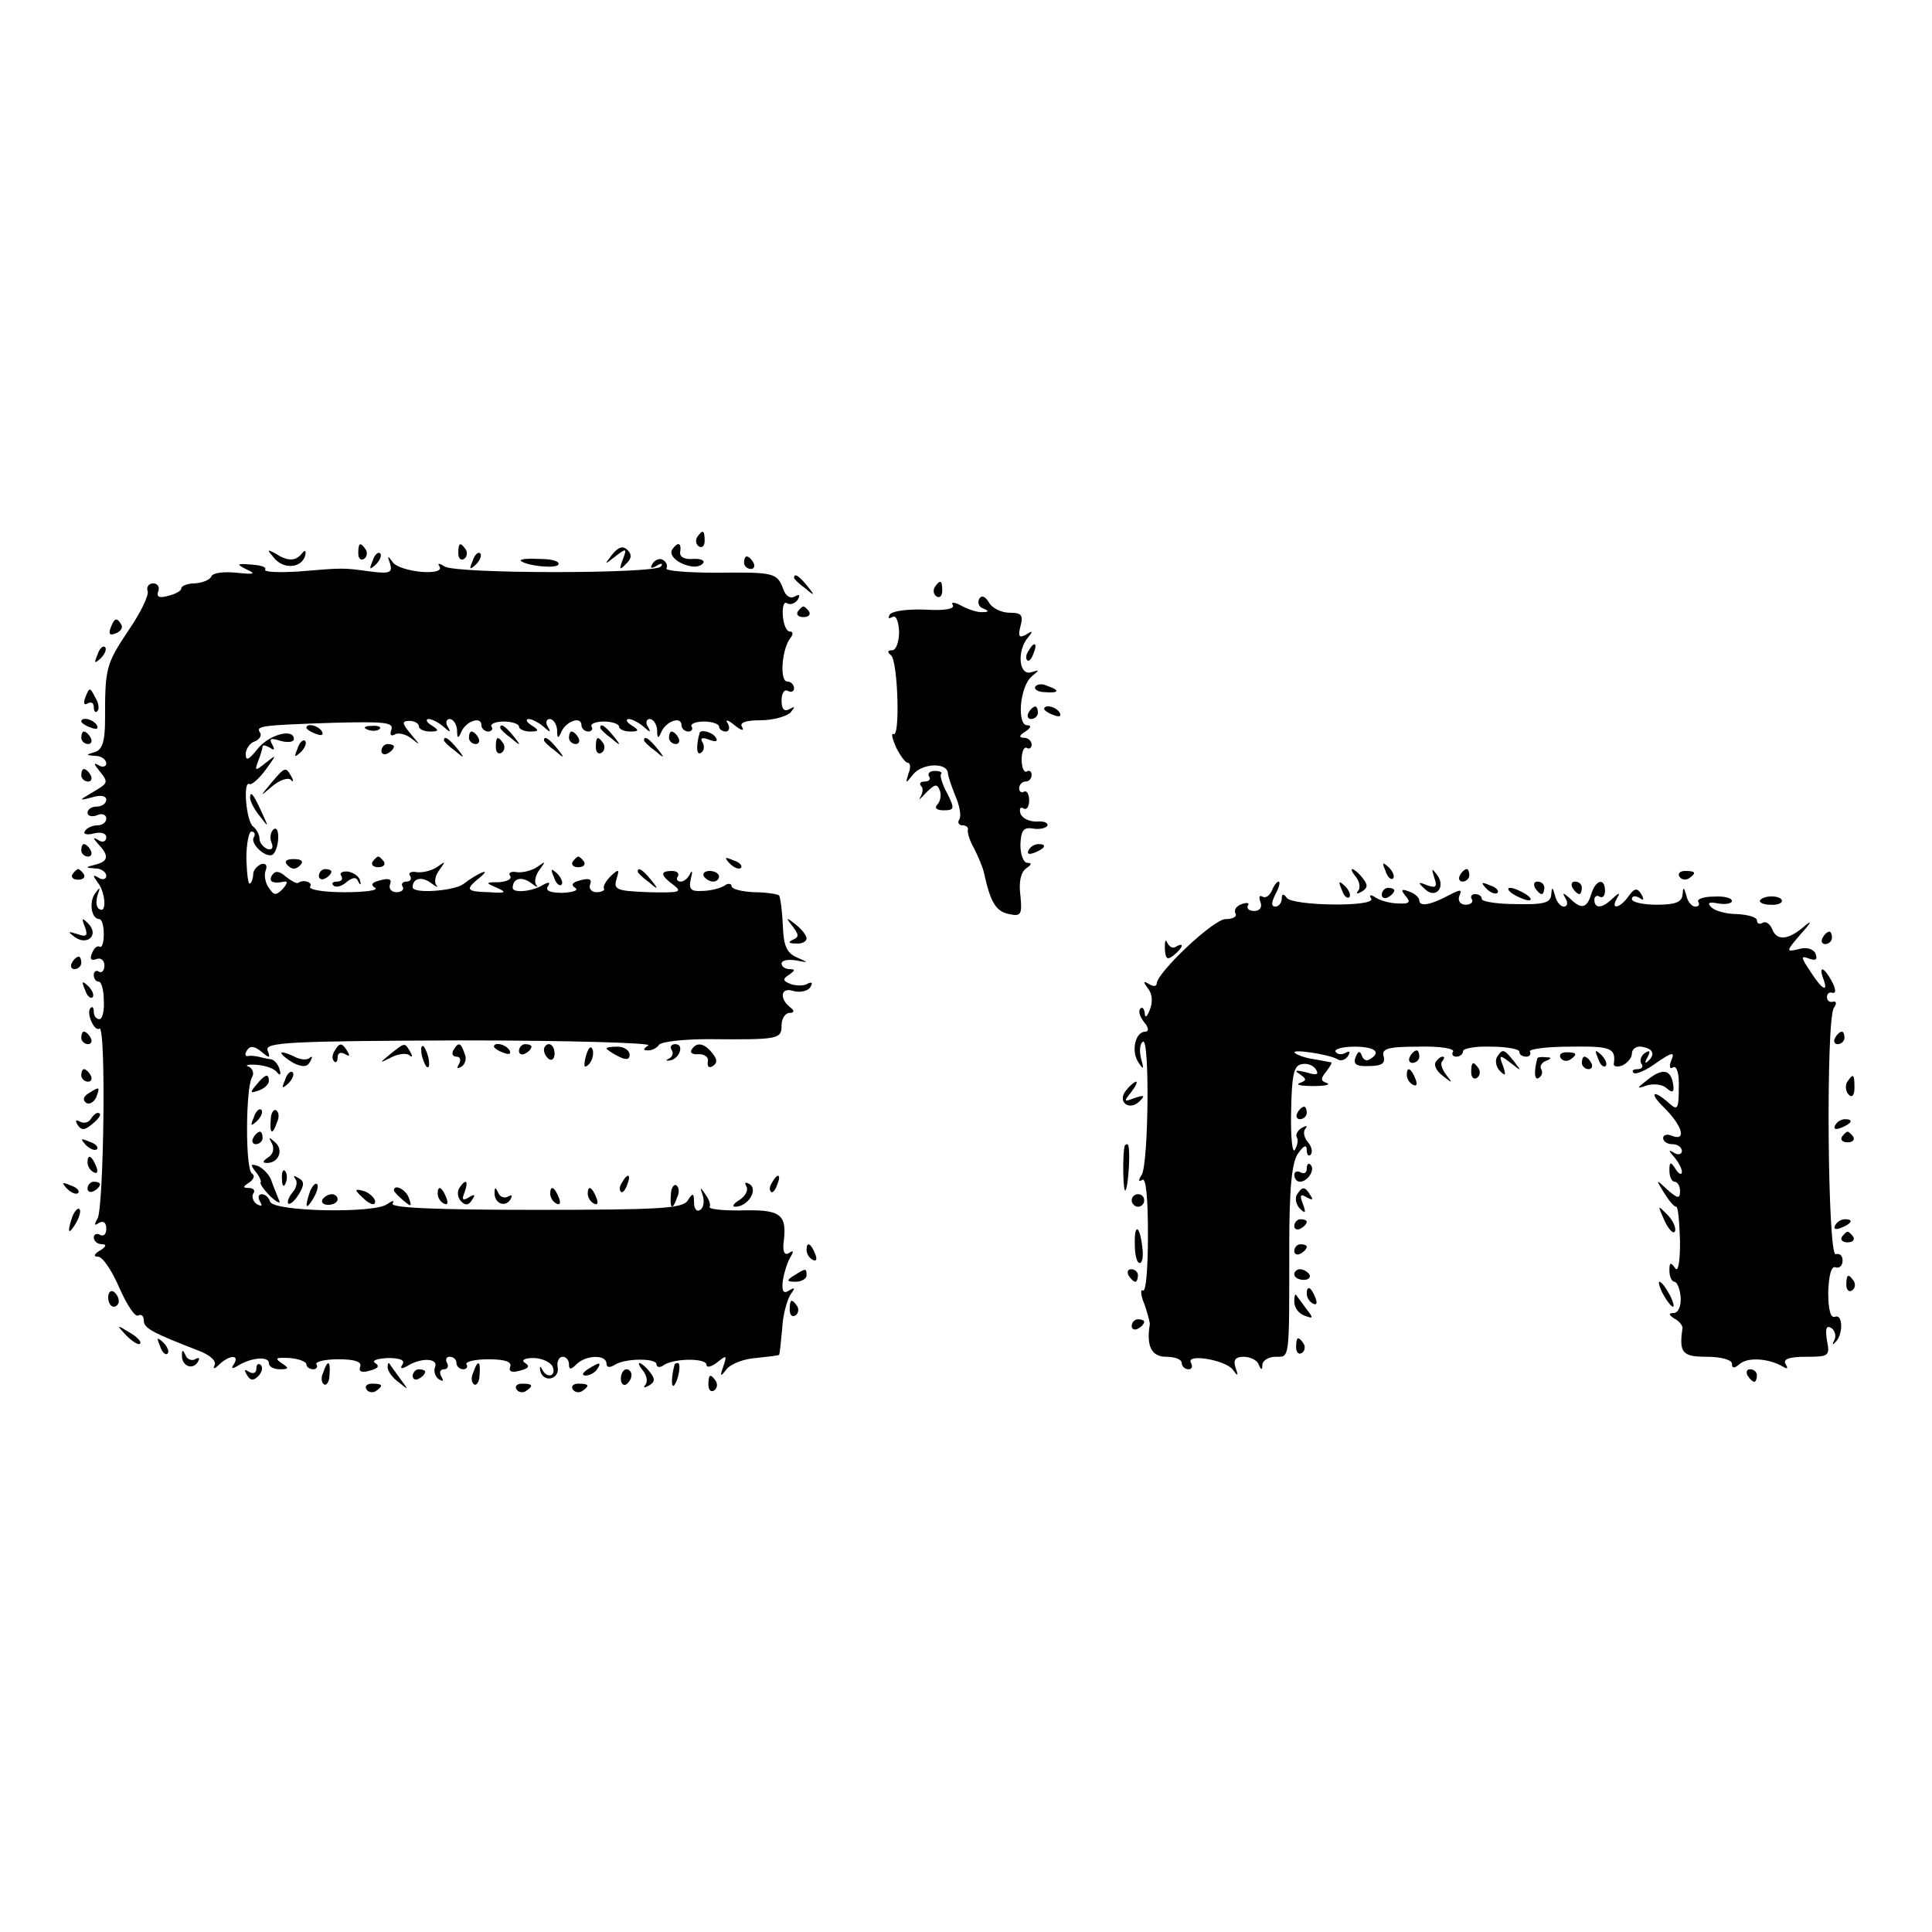
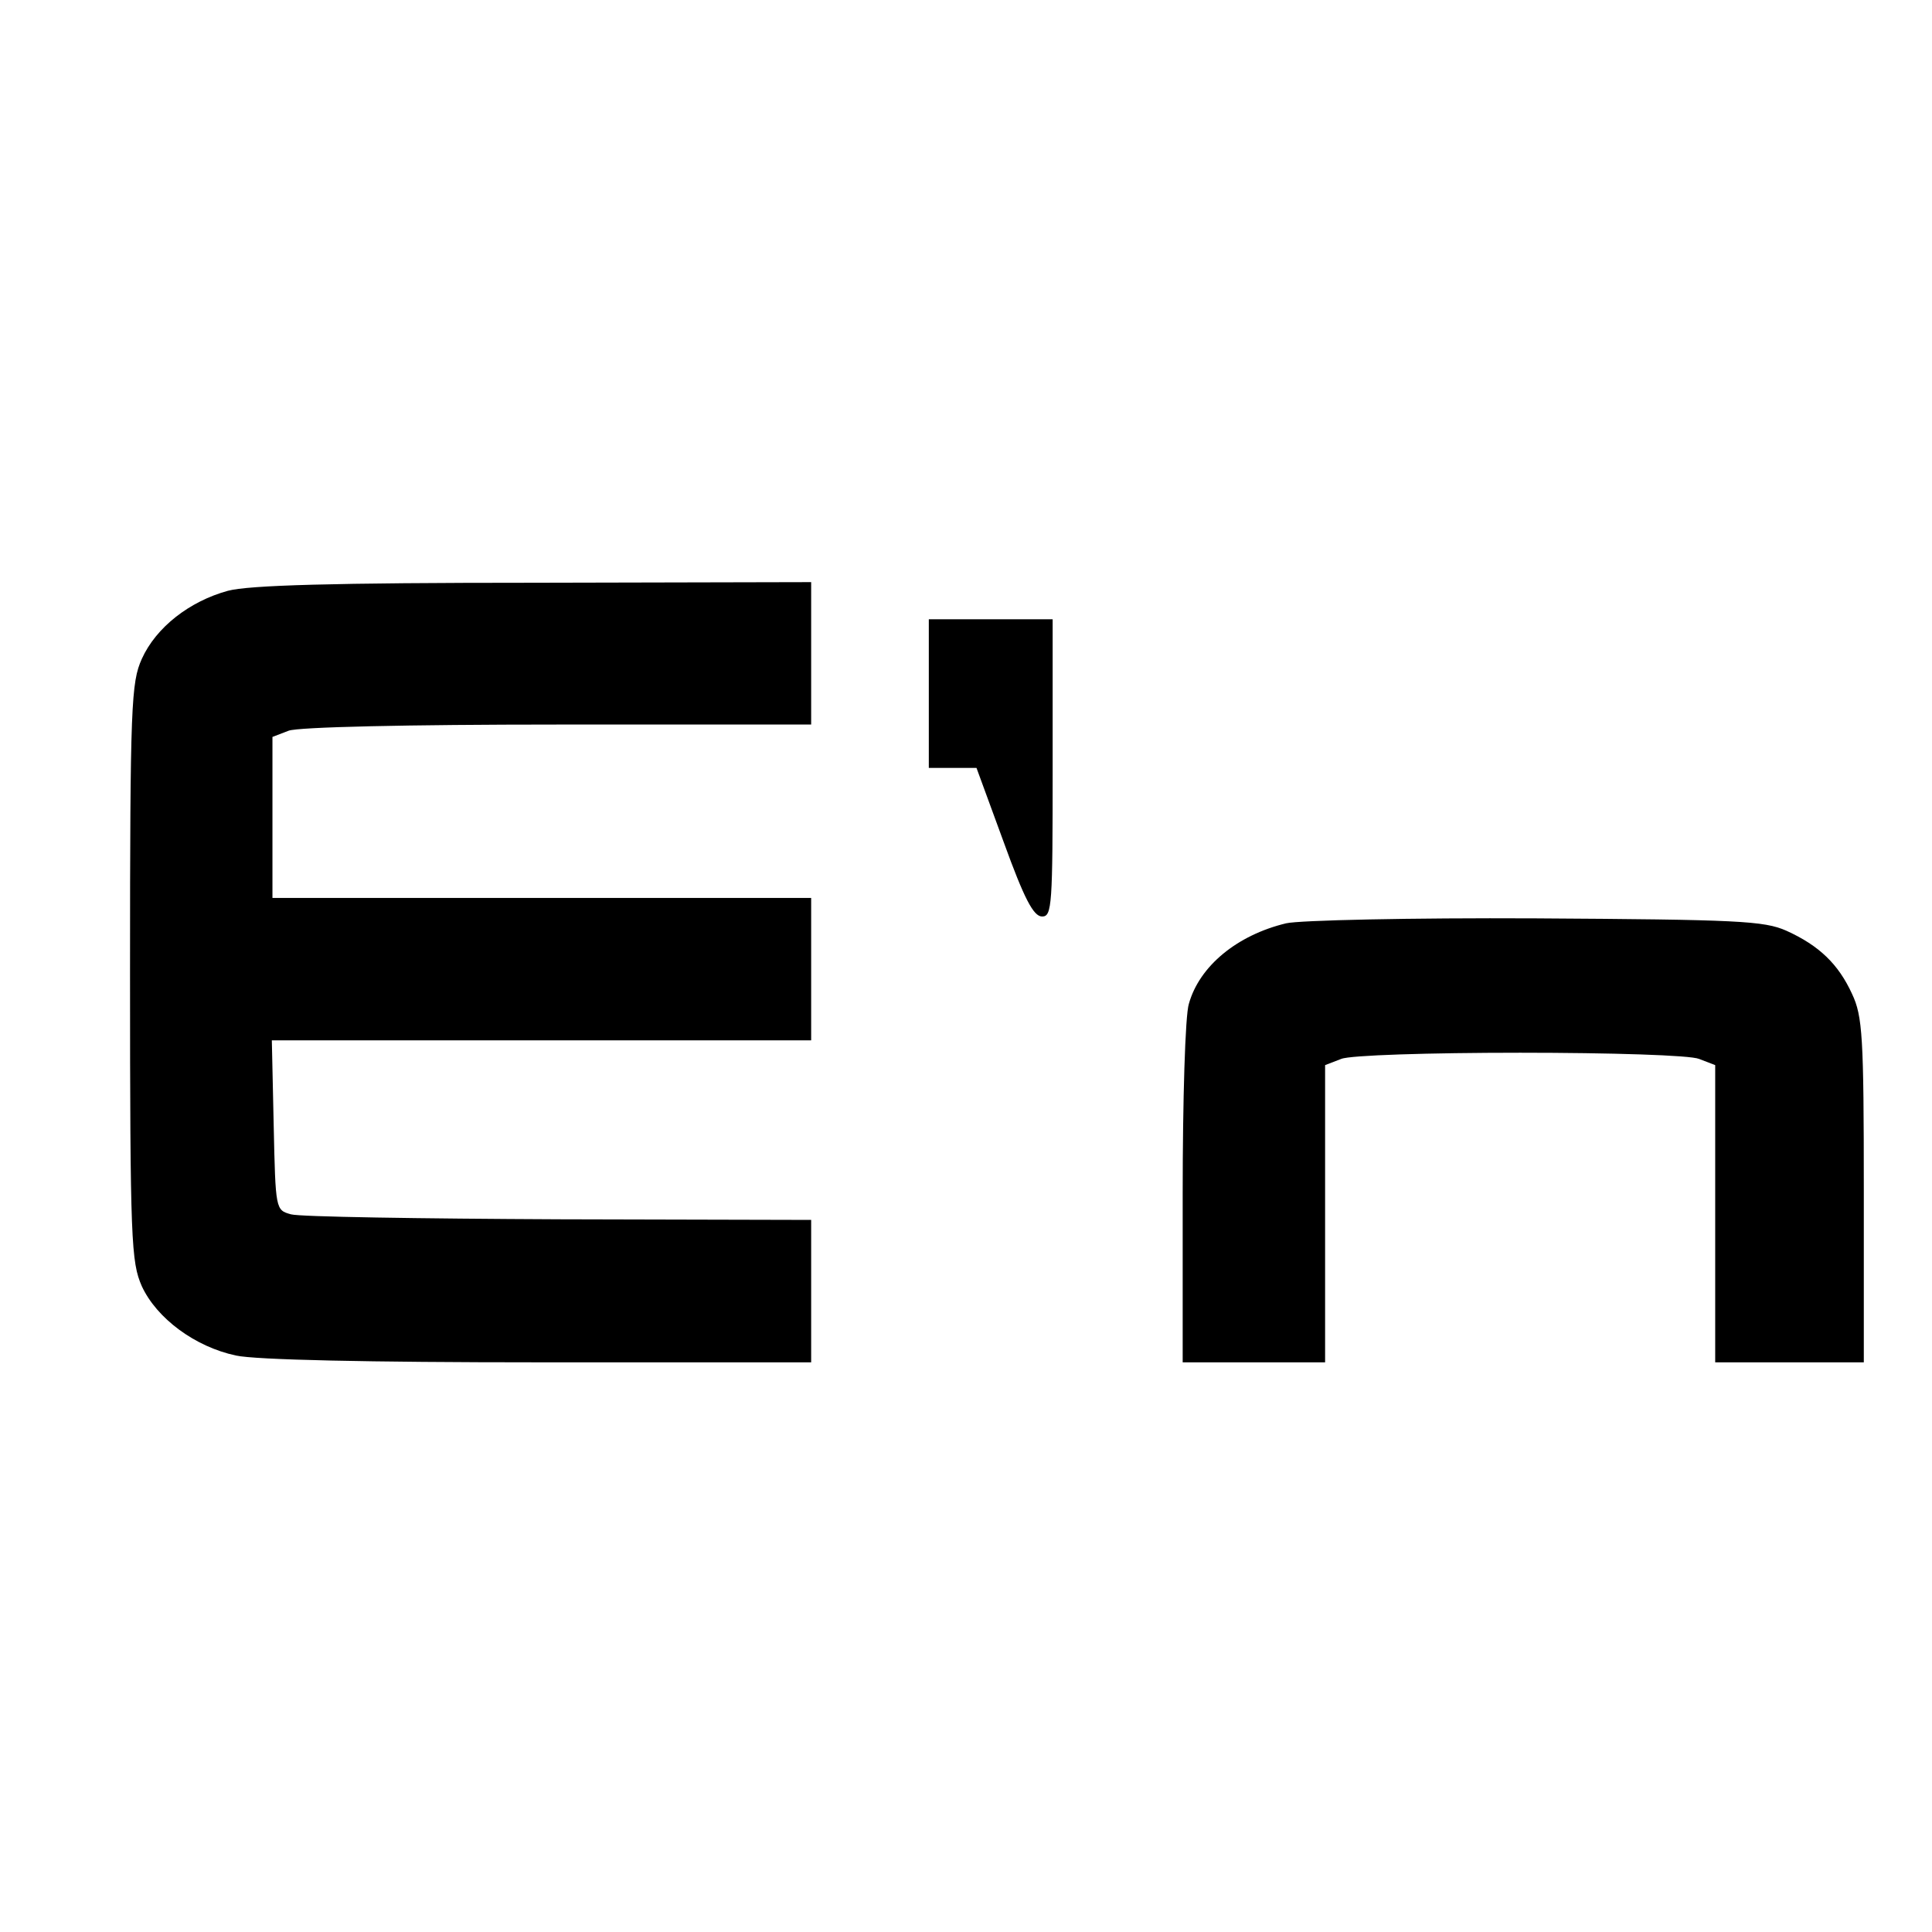
<svg xmlns="http://www.w3.org/2000/svg" version="1.0" width="16pt" height="16pt" viewBox="0 0 16 16" preserveAspectRatio="xMidYMid meet">
-   <g transform="translate(0,16) scale(0.005178,-0.005178)" fill="#000000" stroke="none">
-     <path d="M1115 2231 c-3 -5 -2 -12 3 -15 5 -3 9 1 9 9 0 17 -3 19 -12 6z" />
-     <path d="M573 2205 c0 -8 4 -12 9 -9 5 3 6 10 3 15 -9 13 -12 11 -12 -6z" />
-     <path d="M733 2205 c0 -8 4 -12 9 -9 5 3 6 10 3 15 -9 13 -12 11 -12 -6z" />
-     <path d="M979 2203 c-13 -17 -13 -17 5 -3 18 14 19 13 12 -5 -6 -16 -5 -18 5 -7 9 8 10 15 3 22 -8 8 -15 5 -25 -7z" />
-     <path d="M1075 2211 c-6 -10 11 -24 32 -27 7 -1 15 1 18 6 2 4 -5 7 -18 6 -13 -1 -21 4 -19 12 2 14 -4 16 -13 3z" />
-     <path d="M438 2198 c15 -19 44 -17 50 3 2 9 0 10 -5 4 -10 -13 -23 -13 -43 0 -13 7 -13 6 -2 -7z" />
-     <path d="M596 2193 c-6 -14 -5 -15 5 -6 7 7 10 15 7 18 -3 3 -9 -2 -12 -12z" />
-     <path d="M756 2193 c-6 -14 -5 -15 5 -6 7 7 10 15 7 18 -3 3 -9 -2 -12 -12z" />
-     <path d="M624 2188 c4 -14 -1 -16 -32 -12 -44 6 -41 6 -114 0 -32 -2 -56 -1 -54 3 3 4 -7 7 -22 8 -24 2 -25 1 -7 -8 15 -7 12 -8 -17 -5 -20 2 -38 0 -40 -6 -2 -5 -13 -10 -26 -11 -12 0 -22 -4 -22 -8 0 -4 -9 -9 -21 -12 -14 -4 -19 -2 -16 7 3 7 -1 13 -8 13 -7 0 -11 -6 -9 -12 3 -6 -11 -35 -31 -64 -36 -54 -37 -60 -37 -143 0 -35 -5 -48 -17 -51 -14 -4 -14 -5 2 -6 9 0 17 -6 17 -12 0 -5 -6 -7 -12 -3 -9 5 -8 2 1 -9 15 -19 15 -19 -14 -36 -19 -11 -19 -12 3 -6 13 4 22 2 22 -4 0 -6 -7 -11 -15 -11 -8 0 -15 -4 -15 -10 0 -5 7 -7 15 -4 8 4 15 1 15 -5 0 -6 -6 -11 -14 -11 -8 0 -17 -4 -20 -9 -4 -5 3 -7 14 -4 12 3 20 0 20 -6 0 -7 -6 -9 -12 -5 -10 6 -10 4 0 -7 17 -18 15 -27 -6 -32 -16 -4 -16 -5 1 -6 9 0 17 -6 17 -12 0 -5 -6 -7 -12 -3 -10 6 -10 4 -2 -7 13 -16 15 -51 3 -43 -5 2 -6 12 -3 22 5 14 4 14 -4 3 -10 -14 -6 -41 7 -41 4 0 7 -11 7 -24 0 -14 -3 -23 -7 -20 -4 2 -9 -3 -12 -11 -4 -9 -1 -12 7 -9 7 3 13 -2 13 -10 0 -8 -4 -13 -9 -10 -4 3 -8 0 -8 -5 0 -6 3 -11 8 -11 4 0 8 -13 8 -30 1 -16 -2 -30 -7 -30 -5 0 -9 5 -9 12 0 6 -2 9 -5 6 -8 -7 6 -39 14 -33 11 6 7 -287 -3 -304 -6 -10 -5 -12 2 -7 7 4 12 1 12 -9 0 -9 -4 -13 -10 -10 -5 3 -10 1 -10 -4 0 -6 6 -11 13 -11 8 0 7 -4 -3 -10 -10 -6 -11 -10 -3 -10 7 0 22 -22 34 -50 12 -27 25 -47 30 -44 5 3 9 -1 9 -8 0 -12 12 -19 87 -48 19 -7 30 -17 26 -24 -3 -6 0 -6 8 2 16 15 33 16 23 0 -5 -7 -3 -8 7 -2 21 13 49 15 49 4 0 -6 8 -10 18 -10 14 0 15 2 2 10 -11 8 -9 9 13 8 15 -1 27 -6 27 -10 0 -4 5 -8 11 -8 5 0 8 4 5 8 -2 4 13 8 35 8 27 0 38 -4 35 -12 -3 -8 3 -10 16 -6 12 3 16 7 8 12 -6 4 3 7 20 8 19 0 28 -3 24 -10 -5 -7 -2 -8 7 -3 22 14 50 13 45 -1 -3 -7 0 -16 6 -20 7 -4 8 -3 4 4 -4 7 -2 12 4 12 6 0 8 5 5 10 -3 6 -1 10 4 10 6 0 11 -4 11 -10 0 -5 5 -10 11 -10 5 0 8 4 5 8 -2 4 13 8 35 8 27 0 38 -4 35 -12 -3 -8 3 -10 16 -6 13 3 16 7 8 12 -7 4 -2 8 13 8 14 0 28 -7 31 -14 6 -16 -10 -19 -17 -4 -3 6 -4 5 -3 -2 4 -20 31 -15 28 5 -2 9 2 17 8 17 5 0 10 -5 10 -12 0 -9 3 -9 12 0 15 15 48 16 48 1 0 -6 5 -7 13 -2 17 11 67 11 67 1 0 -5 6 -6 12 -1 18 11 68 11 68 0 0 -5 8 -3 17 4 15 12 16 12 10 -6 -6 -17 -5 -18 5 -5 7 9 29 17 47 18 19 2 36 4 37 5 1 1 3 20 5 42 1 22 8 46 13 54 8 11 8 13 -2 7 -9 -6 -12 -1 -10 16 2 12 7 29 12 37 6 10 5 12 -2 7 -8 -5 -11 3 -8 23 4 40 -8 47 -71 45 -29 0 -50 2 -48 6 2 3 -1 12 -7 20 -8 12 -9 12 -4 -2 3 -10 1 -20 -4 -23 -6 -4 -10 2 -10 12 0 15 -2 16 -10 3 -8 -13 -46 -15 -244 -15 -154 0 -232 3 -228 10 3 6 0 5 -9 -1 -20 -15 -181 -12 -187 4 -2 7 -8 12 -13 12 -6 0 -7 -5 -3 -12 4 -7 3 -8 -5 -4 -6 4 -9 12 -6 17 4 5 0 9 -7 9 -10 0 -10 2 1 9 7 5 9 11 4 14 -11 7 -10 137 0 154 4 6 1 14 -5 17 -7 2 -2 4 12 3 14 -1 29 -6 33 -12 5 -6 7 -4 4 5 -2 8 -9 16 -15 16 -7 1 -15 3 -19 4 -5 1 -12 2 -16 1 -5 -1 -6 3 -2 9 5 8 12 7 23 -2 13 -11 15 -11 10 2 -5 13 34 15 308 16 173 0 308 -4 301 -8 -9 -6 -9 -8 0 -8 6 0 14 4 17 9 4 5 39 9 79 9 113 -1 117 0 117 22 0 11 6 20 13 20 7 0 8 3 2 8 -19 14 -17 34 4 27 11 -3 23 0 27 6 4 7 3 9 -4 6 -5 -4 -18 -4 -27 -1 -13 5 -14 8 -3 15 10 7 10 9 1 9 -7 0 -13 4 -13 9 0 5 10 7 23 5 21 -4 21 -4 1 5 -16 7 -21 19 -22 52 -1 23 -4 44 -6 47 -3 2 -21 5 -40 5 -20 1 -36 5 -36 10 0 4 -6 5 -12 0 -7 -4 -23 -8 -36 -8 -17 -1 -21 3 -17 20 3 11 2 14 -1 8 -3 -7 -10 -13 -15 -13 -6 0 -8 4 -5 8 3 5 -1 9 -9 9 -20 0 -19 -7 3 -23 14 -11 8 -12 -40 -11 -52 2 -57 4 -52 21 5 16 4 17 -9 5 -8 -8 -13 -17 -11 -20 2 -3 -4 -6 -12 -6 -8 0 -13 6 -10 13 3 8 -2 10 -16 6 -12 -3 -16 -7 -8 -12 6 -4 -3 -7 -20 -8 -19 0 -28 3 -24 10 5 7 2 8 -7 3 -17 -11 -49 -14 -49 -5 0 15 14 19 29 8 9 -7 13 -8 9 -4 -4 5 -2 16 5 25 10 14 10 14 -3 5 -8 -6 -23 -10 -33 -9 -9 2 -15 -1 -11 -6 3 -5 -5 -9 -18 -10 -22 0 -22 -1 -3 -9 16 -7 14 -9 -12 -7 -38 1 -40 4 -15 24 20 17 -5 6 -27 -11 -15 -11 -81 -16 -81 -5 0 14 14 18 29 7 9 -7 13 -8 9 -4 -4 5 -2 16 5 25 10 14 10 14 -3 5 -8 -6 -23 -10 -33 -9 -9 2 -15 -1 -11 -6 3 -5 0 -9 -6 -9 -6 0 -9 -4 -6 -8 3 -5 -2 -9 -10 -9 -8 0 -13 6 -10 13 3 8 -2 10 -16 6 -13 -3 -16 -7 -8 -12 6 -4 -16 -7 -49 -7 -33 0 -58 4 -55 9 5 7 -11 12 -19 6 -2 -2 -11 3 -20 10 -10 9 -17 10 -22 2 -6 -10 1 -14 20 -10 6 1 4 -4 -3 -12 -11 -11 -14 -10 -22 2 -6 8 -8 21 -5 28 3 8 0 12 -7 10 -7 -3 -13 -10 -13 -16 0 -5 -2 -13 -5 -15 -3 -3 -5 14 -6 39 0 24 4 44 8 44 5 0 7 -4 4 -9 -7 -11 22 -36 31 -27 10 10 11 46 1 40 -5 -4 -7 -13 -4 -21 4 -9 1 -13 -6 -11 -7 3 -13 10 -13 17 0 6 -5 15 -10 19 -11 7 -17 74 -6 68 3 -2 15 8 26 23 18 25 18 25 0 11 -17 -14 -18 -13 -12 3 4 10 7 21 7 23 0 3 5 2 12 -2 7 -5 8 -3 3 6 -5 9 -2 10 14 5 11 -3 21 -2 21 3 0 18 -41 7 -59 -17 -13 -16 -18 -19 -18 -7 0 8 7 18 14 20 8 3 12 10 9 14 -7 11 -1 12 117 16 81 2 97 1 93 -11 -3 -8 -1 -11 5 -8 5 4 18 1 27 -6 15 -12 15 -12 -1 7 -14 17 -15 21 -2 21 8 0 15 -4 15 -9 0 -4 8 -8 18 -8 14 0 15 2 2 10 -8 5 -10 10 -4 10 5 0 16 -6 23 -12 11 -10 13 -10 7 0 -4 6 -2 12 3 12 6 0 11 -8 12 -17 0 -15 2 -15 7 -3 8 17 32 25 32 10 0 -5 5 -10 11 -10 5 0 8 4 5 8 -2 4 6 8 20 8 13 0 24 -4 24 -8 0 -4 8 -8 18 -8 14 0 15 2 2 10 -8 5 -10 10 -4 10 5 0 16 -6 23 -12 11 -10 13 -10 7 0 -4 6 -2 12 3 12 6 0 11 -8 12 -17 0 -15 2 -15 7 -3 8 17 32 25 32 10 0 -5 5 -10 11 -10 5 0 8 4 5 8 -2 4 6 8 20 8 13 0 24 -4 24 -8 0 -4 8 -8 18 -8 14 0 15 2 2 10 -8 5 -10 10 -4 10 5 0 16 -6 23 -12 11 -10 13 -10 7 0 -4 6 -2 12 3 12 6 0 11 -8 12 -17 0 -15 2 -15 7 -3 8 17 32 25 32 10 0 -5 5 -10 11 -10 5 0 8 4 5 8 -2 4 6 8 20 8 13 0 24 -4 24 -8 0 -4 5 -8 11 -8 5 0 7 6 3 13 -5 7 0 6 11 -3 10 -8 16 -10 12 -3 -5 7 5 11 29 11 20 0 41 6 48 12 8 10 8 11 -1 6 -9 -5 -13 0 -13 14 0 12 5 18 10 15 5 -3 10 -1 10 4 0 6 -5 11 -11 11 -12 0 -9 49 4 68 6 7 6 12 0 12 -5 0 -10 11 -11 26 -1 14 2 23 7 19 5 -3 13 0 17 6 4 8 3 9 -5 5 -6 -4 -14 0 -18 11 -10 27 -14 28 -106 27 -47 0 -84 3 -81 7 2 4 0 10 -5 13 -5 4 -13 1 -17 -5 -5 -8 -3 -9 6 -4 8 5 11 4 7 -1 -7 -12 -327 -12 -346 0 -9 6 -12 5 -8 0 9 -16 -64 -9 -75 7 -8 11 -9 11 -4 -3z" />
-     <path d="M833 2193 c9 -8 56 -13 60 -6 3 5 -10 9 -29 9 -19 1 -33 0 -31 -3z" />
-     <path d="M1190 2190 c0 -5 5 -10 11 -10 5 0 7 5 4 10 -3 6 -8 10 -11 10 -2 0 -4 -4 -4 -10z" />
-     <path d="M1270 2166 c0 -2 8 -10 18 -17 15 -13 16 -12 3 4 -13 16 -21 21 -21 13z" />
-     <path d="M1495 2151 c-3 -5 -2 -12 3 -15 5 -3 9 1 9 9 0 17 -3 19 -12 6z" />
-     <path d="M1566 2132 c-3 -6 0 -13 6 -15 10 -4 10 -6 0 -6 -7 -1 -23 4 -34 10 -11 6 -18 7 -14 1 3 -6 -14 -9 -44 -7 -28 1 -53 -2 -57 -8 -3 -6 -2 -7 4 -4 6 4 10 -6 11 -23 0 -17 -5 -30 -11 -30 -8 0 -8 -3 -2 -8 11 -8 15 -133 4 -126 -4 2 -2 -7 4 -21 7 -14 15 -25 19 -25 4 0 5 -8 1 -17 -5 -17 -5 -17 8 -1 14 17 53 19 55 2 0 -5 6 -22 12 -37 7 -16 10 -33 6 -38 -3 -5 0 -9 5 -9 6 0 10 -3 9 -7 -1 -5 3 -18 10 -30 6 -12 14 -30 16 -40 10 -46 19 -61 40 -65 19 -4 21 -1 18 30 -3 22 1 37 9 43 9 6 10 9 2 9 -6 0 -11 13 -11 29 1 23 5 28 19 26 10 -2 21 0 24 4 2 5 -5 8 -17 7 -12 0 -23 5 -26 13 -2 8 0 11 5 8 5 -3 9 3 9 13 0 10 -4 16 -8 14 -4 -3 -8 0 -8 5 0 6 5 11 10 11 6 0 10 5 10 11 0 5 -4 8 -8 5 -4 -2 -8 6 -8 19 0 13 4 21 8 19 4 -3 8 0 8 5 0 6 -6 11 -12 11 -9 0 -8 4 2 10 9 6 10 10 3 10 -17 0 -12 62 7 78 13 11 13 11 0 7 -20 -7 -24 32 -7 54 10 12 9 13 -2 6 -11 -6 -13 -3 -9 13 5 18 2 22 -17 22 -13 0 -28 7 -33 16 -6 10 -12 13 -16 6z" />
-     <path d="M1276 2112 c-3 -5 1 -9 9 -9 8 0 12 4 9 9 -3 4 -7 8 -9 8 -2 0 -6 -4 -9 -8z" />
-     <path d="M177 2086 c-4 -10 -1 -13 8 -9 8 3 12 9 9 14 -7 12 -11 11 -17 -5z" />
-     <path d="M156 2043 c-6 -14 -5 -15 5 -6 7 7 10 15 7 18 -3 3 -9 -2 -12 -12z" />
-     <path d="M1645 2049 c-4 -6 -5 -12 -2 -15 2 -3 7 2 10 11 7 17 1 20 -8 4z" />
-     <path d="M1656 1992 c-3 -4 4 -9 15 -9 23 -2 25 3 4 10 -8 4 -16 3 -19 -1z" />
-     <path d="M137 1976 c-4 -10 -3 -15 3 -11 6 3 10 1 10 -6 0 -7 3 -10 6 -6 3 3 2 13 -4 22 -8 16 -9 16 -15 1z" />
-     <path d="M1645 1950 c-3 -5 -1 -10 4 -10 6 0 11 5 11 10 0 6 -2 10 -4 10 -3 0 -8 -4 -11 -10z" />
-     <path d="M1670 1956 c0 -2 7 -7 16 -10 8 -3 12 -2 9 4 -6 10 -25 14 -25 6z" />
-     <path d="M130 1936 c0 -2 7 -7 16 -10 8 -3 12 -2 9 4 -6 10 -25 14 -25 6z" />
-     <path d="M490 1926 c0 -2 7 -7 16 -10 8 -3 12 -2 9 4 -6 10 -25 14 -25 6z" />
-     <path d="M588 1923 c7 -3 16 -2 19 1 4 3 -2 6 -13 5 -11 0 -14 -3 -6 -6z" />
-     <path d="M800 1926 c0 -2 8 -10 18 -17 15 -13 16 -12 3 4 -13 16 -21 21 -21 13z" />
-     <path d="M960 1926 c0 -2 8 -10 18 -17 15 -13 16 -12 3 4 -13 16 -21 21 -21 13z" />
-     <path d="M130 1910 c0 -5 5 -10 11 -10 5 0 7 5 4 10 -3 6 -8 10 -11 10 -2 0 -4 -4 -4 -10z" />
-     <path d="M750 1910 c0 -5 5 -10 11 -10 5 0 7 5 4 10 -3 6 -8 10 -11 10 -2 0 -4 -4 -4 -10z" />
-     <path d="M910 1910 c0 -5 5 -10 11 -10 5 0 7 5 4 10 -3 6 -8 10 -11 10 -2 0 -4 -4 -4 -10z" />
-     <path d="M1070 1910 c0 -5 5 -10 11 -10 5 0 7 5 4 10 -3 6 -8 10 -11 10 -2 0 -4 -4 -4 -10z" />
-     <path d="M1119 1918 c-6 -21 -5 -37 2 -32 5 3 6 10 3 16 -5 8 -1 9 10 5 10 -4 15 -3 11 3 -5 9 -24 14 -26 8z" />
-     <path d="M476 1893 c-6 -14 -5 -15 5 -6 7 7 10 15 7 18 -3 3 -9 -2 -12 -12z" />
-     <path d="M710 1906 c0 -2 8 -10 18 -17 15 -13 16 -12 3 4 -13 16 -21 21 -21 13z" />
-     <path d="M793 1895 c0 -8 4 -12 9 -9 5 3 6 10 3 15 -9 13 -12 11 -12 -6z" />
-     <path d="M870 1906 c0 -2 8 -10 18 -17 15 -13 16 -12 3 4 -13 16 -21 21 -21 13z" />
-     <path d="M953 1895 c0 -8 4 -12 9 -9 5 3 6 10 3 15 -9 13 -12 11 -12 -6z" />
-     <path d="M1030 1906 c0 -2 8 -10 18 -17 15 -13 16 -12 3 4 -13 16 -21 21 -21 13z" />
-     <path d="M610 1889 c0 -5 5 -7 10 -4 6 3 10 8 10 11 0 2 -4 4 -10 4 -5 0 -10 -5 -10 -11z" />
-     <path d="M130 1850 c0 -5 5 -10 11 -10 5 0 7 5 4 10 -3 6 -8 10 -11 10 -2 0 -4 -4 -4 -10z" />
-     <path d="M434 1838 c-19 -23 -19 -23 2 -5 11 9 24 14 29 10 4 -5 5 -2 1 5 -9 16 -10 16 -32 -10z" />
-     <path d="M1486 1848 c3 -4 0 -8 -7 -8 -7 0 -9 -3 -6 -7 4 -3 3 -11 -1 -18 -4 -6 0 -3 9 7 14 14 18 15 22 4 3 -7 1 -18 -4 -23 -5 -5 -1 -9 10 -9 18 0 18 3 6 27 -8 14 -12 29 -10 31 3 3 -2 5 -10 5 -8 0 -12 -4 -9 -9z" />
-     <path d="M400 1814 c0 -6 7 -19 16 -30 14 -18 14 -18 3 6 -14 31 -19 36 -19 24z" />
-     <path d="M130 1730 c0 -5 5 -10 11 -10 5 0 7 5 4 10 -3 6 -8 10 -11 10 -2 0 -4 -4 -4 -10z" />
-     <path d="M1645 1730 c-3 -6 1 -7 9 -4 18 7 21 14 7 14 -6 0 -13 -4 -16 -10z" />
-     <path d="M460 1706 c7 -7 13 -7 20 0 6 6 3 10 -10 10 -13 0 -16 -4 -10 -10z" />
-     <path d="M596 1712 c-3 -5 1 -9 9 -9 8 0 12 4 9 9 -3 4 -7 8 -9 8 -2 0 -6 -4 -9 -8z" />
-     <path d="M916 1712 c-3 -5 1 -9 9 -9 8 0 12 4 9 9 -3 4 -7 8 -9 8 -2 0 -6 -4 -9 -8z" />
-     <path d="M1167 1709 c7 -7 15 -10 18 -7 3 3 -2 9 -12 12 -14 6 -15 5 -6 -5z" />
-     <path d="M2216 1697 c3 -10 9 -15 12 -12 3 3 0 11 -7 18 -10 9 -11 8 -5 -6z" />
-     <path d="M116 1692 c-3 -5 1 -9 9 -9 8 0 12 4 9 9 -3 4 -7 8 -9 8 -2 0 -6 -4 -9 -8z" />
-     <path d="M510 1689 c0 -5 5 -7 10 -4 6 3 10 8 10 11 0 2 -4 4 -10 4 -5 0 -10 -5 -10 -11z" />
-     <path d="M546 1689 c3 -5 0 -9 -7 -9 -7 0 -9 -3 -6 -6 4 -4 13 -2 21 5 10 8 16 9 19 1 3 -6 5 -6 3 1 -1 7 -10 13 -19 15 -9 1 -15 -2 -11 -7z" />
-     <path d="M886 1687 c3 -10 9 -15 12 -12 3 3 0 11 -7 18 -10 9 -11 8 -5 -6z" />
-     <path d="M1020 1696 c0 -2 8 -10 18 -17 15 -13 16 -12 3 4 -13 16 -21 21 -21 13z" />
-     <path d="M1126 1688 c3 -4 9 -8 15 -8 5 0 9 4 9 8 0 5 -7 9 -15 9 -8 0 -12 -4 -9 -9z" />
-     <path d="M2169 1687 c6 -8 7 -18 3 -22 -4 -5 -1 -5 6 -1 10 6 10 11 1 22 -6 8 -14 14 -16 14 -3 0 0 -6 6 -13z" />
-     <path d="M2294 1686 c5 -14 3 -17 -11 -12 -15 6 -16 5 -5 -5 17 -18 35 1 21 21 -9 12 -10 12 -5 -4z" />
-     <path d="M2335 1690 c-3 -5 -1 -10 4 -10 6 0 11 5 11 10 0 6 -2 10 -4 10 -3 0 -8 -4 -11 -10z" />
-     <path d="M2686 1688 c3 -5 10 -6 15 -3 13 9 11 12 -6 12 -8 0 -12 -4 -9 -9z" />
-     <path d="M2034 1665 c-4 -8 -10 -12 -15 -9 -5 3 -6 -1 -3 -9 3 -8 -1 -14 -10 -14 -8 0 -13 4 -10 9 3 4 -2 5 -10 2 -9 -3 -13 -10 -10 -15 3 -5 -4 -9 -16 -9 -19 0 -109 -85 -110 -103 0 -5 -6 -5 -12 -1 -10 6 -10 4 -2 -7 7 -8 8 -22 3 -34 -4 -11 -8 -14 -8 -6 -1 8 -4 11 -7 8 -4 -4 -1 -13 6 -22 7 -8 8 -15 2 -15 -16 0 -23 -30 -12 -48 9 -14 10 -13 5 5 -3 12 -2 24 3 27 11 7 9 -195 -2 -213 -6 -9 -5 -12 1 -8 6 4 9 -30 9 -88 0 -52 -3 -92 -8 -89 -4 3 -4 -7 2 -21 5 -14 9 -29 9 -33 -6 -35 3 -52 26 -52 14 0 25 -4 25 -10 0 -5 5 -10 11 -10 5 0 7 4 4 10 -10 16 56 5 67 -11 8 -11 9 -10 4 4 -4 12 0 17 13 17 11 0 22 -6 24 -12 4 -10 6 -10 6 0 1 6 10 12 21 12 23 0 22 -8 22 175 0 94 4 136 14 150 9 13 14 15 14 6 0 -8 3 -11 6 -8 4 4 2 13 -4 20 -7 8 -8 18 -4 22 4 5 1 5 -6 1 -7 -4 -10 -11 -8 -15 3 -4 1 -13 -3 -20 -4 -7 -7 21 -6 61 1 58 4 74 17 76 9 2 19 -2 23 -9 5 -8 0 -9 -16 -4 -17 4 -20 3 -10 -3 11 -8 11 -10 0 -14 -8 -3 2 -5 21 -5 19 0 29 2 22 5 -10 3 -10 7 -1 18 6 8 10 14 8 15 -2 0 -15 3 -28 5 -14 2 -27 7 -30 10 -8 7 54 -2 68 -10 5 -4 13 -1 17 5 4 7 3 9 -4 5 -6 -3 -13 -3 -16 2 -2 4 11 8 30 8 33 0 44 -9 25 -20 -5 -4 -11 -1 -13 6 -3 8 -6 7 -10 -3 -4 -11 1 -15 22 -14 19 0 26 4 23 15 -4 13 7 16 56 16 33 1 58 -3 55 -8 -3 -4 0 -8 5 -8 6 0 11 4 11 9 0 4 20 8 45 7 25 0 45 -4 45 -8 0 -5 5 -8 11 -8 5 0 8 3 6 8 -3 4 26 8 64 8 65 1 74 -2 70 -28 0 -4 6 -5 14 -2 8 4 15 12 15 19 0 7 7 12 15 11 19 -3 23 -12 11 -23 -5 -5 -6 -2 -1 6 5 10 4 12 -4 7 -6 -4 -9 -12 -6 -17 4 -5 1 -9 -6 -9 -7 0 -10 -3 -6 -6 3 -3 20 4 36 16 26 18 30 18 24 4 -4 -10 -2 -15 3 -11 6 3 10 -11 9 -33 0 -34 -2 -37 -16 -24 -26 23 -32 16 -7 -8 28 -28 36 -53 13 -45 -8 4 -15 2 -15 -3 0 -6 7 -10 15 -10 8 0 15 -5 15 -11 0 -5 -6 -7 -12 -3 -10 6 -10 4 0 -7 6 -7 12 -18 12 -23 0 -6 -5 -4 -10 4 -8 13 -10 12 -10 -2 0 -10 4 -18 8 -18 5 0 9 -7 9 -15 0 -13 -4 -12 -20 2 -19 18 -19 17 -6 -4 8 -13 16 -23 20 -23 3 0 5 -25 6 -56 0 -33 -3 -50 -8 -42 -7 10 -9 9 -9 -4 0 -10 4 -18 8 -18 4 0 9 -11 10 -25 1 -14 -4 -25 -11 -25 -9 0 -8 -3 1 -9 8 -4 13 -11 13 -15 -6 -40 0 -46 39 -46 23 0 40 -5 40 -11 0 -8 4 -8 13 0 14 11 47 8 69 -5 7 -4 8 -3 4 4 -5 8 5 12 32 12 37 0 39 1 34 26 -3 19 -1 25 7 20 6 -4 8 -13 5 -19 -4 -7 -3 -9 1 -4 13 11 13 46 0 41 -7 -3 -11 11 -11 39 1 28 5 43 12 40 6 -2 11 3 11 11 0 8 -5 12 -11 10 -13 -5 -16 374 -3 394 5 7 4 11 -1 10 -6 -2 -10 2 -10 7 0 6 4 9 9 7 6 -1 5 7 -1 18 -12 23 -22 27 -14 5 9 -24 -2 -18 -21 12 -15 22 -15 25 -2 20 11 -4 14 -2 11 7 -3 8 -14 12 -27 8 -21 -5 -21 -4 3 24 18 20 19 24 4 11 -25 -21 -43 -22 -50 -2 -4 8 -10 12 -15 9 -5 -3 -9 -1 -9 4 0 5 -14 9 -31 10 -18 0 -36 5 -42 11 -7 7 -4 9 11 6 12 -2 22 0 22 4 0 5 -13 8 -29 7 -16 0 -27 -4 -25 -8 3 -5 1 -8 -5 -8 -5 0 -12 8 -14 18 -4 14 -5 14 -6 1 -1 -12 -12 -16 -41 -16 -22 0 -40 4 -40 9 0 5 5 6 12 2 7 -5 8 -3 3 6 -6 10 -11 10 -20 -3 -14 -20 -30 -23 -19 -4 6 10 4 10 -7 0 -16 -16 -29 -17 -29 -2 0 5 4 8 8 5 5 -3 9 1 9 9 0 22 -15 18 -22 -5 -7 -23 -16 -25 -34 -7 -11 10 -13 10 -7 0 4 -7 3 -13 -3 -13 -5 0 -12 8 -14 18 -4 14 -5 14 -6 1 -1 -13 -12 -16 -56 -15 -30 0 -55 4 -55 8 0 5 -5 8 -11 8 -5 0 -8 -4 -5 -8 3 -5 -2 -9 -10 -9 -8 0 -13 6 -10 14 5 11 2 11 -17 1 -28 -15 -47 -19 -47 -8 0 4 -7 11 -16 14 -13 5 -14 3 -6 -7 9 -10 6 -13 -11 -12 -12 0 -28 4 -36 9 -9 6 -12 5 -8 -1 9 -14 -126 -12 -135 1 -5 7 -8 7 -8 -1 0 -7 -5 -13 -10 -13 -7 0 -7 6 0 20 6 11 8 20 5 20 -3 0 -8 -7 -11 -15z" />
-     <path d="M2146 1667 c3 -10 9 -15 12 -12 3 3 0 11 -7 18 -10 9 -11 8 -5 -6z" />
-     <path d="M2377 1669 c7 -7 15 -10 18 -7 3 3 -2 9 -12 12 -14 6 -15 5 -6 -5z" />
-     <path d="M2455 1670 c3 -5 8 -10 11 -10 2 0 4 5 4 10 0 6 -5 10 -11 10 -5 0 -7 -4 -4 -10z" />
-     <path d="M2515 1670 c3 -5 8 -10 11 -10 2 0 4 5 4 10 0 6 -5 10 -11 10 -5 0 -7 -4 -4 -10z" />
-     <path d="M2210 1659 c0 -5 5 -7 10 -4 6 3 10 8 10 11 0 2 -4 4 -10 4 -5 0 -10 -5 -10 -11z" />
-     <path d="M2420 1660 c8 -5 20 -10 25 -10 6 0 3 5 -5 10 -8 5 -19 10 -25 10 -5 0 -3 -5 5 -10z" />
-     <path d="M2815 1650 c-2 -3 5 -7 16 -7 10 -1 19 2 19 6 0 9 -29 10 -35 1z" />
-     <path d="M136 1607 c5 -14 2 -16 -12 -11 -16 5 -16 4 -4 -5 20 -14 39 4 21 22 -10 10 -11 9 -5 -6z" />
-     <path d="M1268 1608 c10 -13 10 -17 0 -21 -8 -4 -7 -6 5 -6 9 -1 17 3 17 8 0 5 -8 15 -17 22 -16 13 -17 12 -5 -3z" />
-     <path d="M2915 1590 c-3 -5 -1 -10 4 -10 6 0 11 5 11 10 0 6 -2 10 -4 10 -3 0 -8 -4 -11 -10z" />
-     <path d="M1863 1573 c1 -17 4 -19 14 -11 15 12 18 22 4 14 -5 -4 -11 0 -14 6 -3 7 -4 3 -4 -9z" />
-     <path d="M115 1550 c-3 -5 -1 -10 4 -10 6 0 11 5 11 10 0 6 -2 10 -4 10 -3 0 -8 -4 -11 -10z" />
-     <path d="M136 1507 c3 -10 9 -15 12 -12 3 3 0 11 -7 18 -10 9 -11 8 -5 -6z" />
-     <path d="M130 1430 c0 -5 5 -10 11 -10 5 0 7 5 4 10 -3 6 -8 10 -11 10 -2 0 -4 -4 -4 -10z" />
-     <path d="M2935 1430 c-3 -5 -1 -10 4 -10 6 0 11 5 11 10 0 6 -2 10 -4 10 -3 0 -8 -4 -11 -10z" />
-     <path d="M535 1409 c-4 -6 -4 -13 -1 -16 3 -4 6 -1 6 6 0 7 5 9 12 5 7 -4 8 -3 4 4 -9 15 -13 15 -21 1z" />
-     <path d="M624 1404 c-18 -15 -18 -15 2 -5 12 6 25 7 29 3 5 -4 5 -1 1 6 -9 15 -8 15 -32 -4z" />
-     <path d="M674 1406 c1 -8 5 -18 8 -22 4 -3 5 1 4 10 -1 8 -5 18 -8 22 -4 3 -5 -1 -4 -10z" />
-     <path d="M725 1410 c-3 -5 -1 -10 5 -10 6 0 8 -5 4 -12 -4 -7 -3 -8 4 -4 6 4 9 13 5 21 -6 18 -10 19 -18 5z" />
-     <path d="M790 1416 c0 -2 7 -7 16 -10 8 -3 12 -2 9 4 -6 10 -25 14 -25 6z" />
-     <path d="M830 1409 c0 -5 5 -7 10 -4 6 3 10 8 10 11 0 2 -4 4 -10 4 -5 0 -10 -5 -10 -11z" />
-     <path d="M870 1411 c0 -6 4 -12 8 -15 5 -3 9 1 9 9 0 8 -4 15 -9 15 -4 0 -8 -4 -8 -9z" />
-     <path d="M937 1401 c-4 -17 -3 -21 5 -13 5 5 8 16 6 23 -3 8 -7 3 -11 -10z" />
-     <path d="M970 1413 c0 -1 8 -7 18 -12 13 -7 19 -6 19 2 0 7 -9 13 -19 13 -10 0 -18 -1 -18 -3z" />
-     <path d="M1074 1411 c4 -5 1 -12 -4 -14 -6 -3 -5 -4 2 -3 15 3 23 26 8 26 -6 0 -9 -4 -6 -9z" />
-     <path d="M1106 1411 c-3 -5 2 -8 12 -7 9 0 16 -5 14 -12 -1 -8 2 -11 8 -7 8 5 7 11 -1 21 -13 16 -25 18 -33 5z" />
-     <path d="M450 1406 c0 -3 9 -10 19 -16 15 -7 22 -7 27 2 4 7 4 10 -1 6 -4 -4 -16 -3 -26 3 -11 5 -19 7 -19 5z" />
-     <path d="M2255 1400 c-3 -5 -1 -10 4 -10 6 0 11 5 11 10 0 6 -2 10 -4 10 -3 0 -8 -4 -11 -10z" />
-     <path d="M2394 1399 c-3 -6 -1 -16 5 -22 9 -9 10 -7 5 8 -7 18 -6 19 12 5 18 -14 18 -14 5 3 -16 20 -18 20 -27 6z" />
-     <path d="M2496 1398 c3 -5 10 -6 15 -3 13 9 11 12 -6 12 -8 0 -12 -4 -9 -9z" />
-     <path d="M2556 1397 c3 -10 9 -15 12 -12 3 3 0 11 -7 18 -10 9 -11 8 -5 -6z" />
-     <path d="M2296 1391 c-3 -5 2 -15 12 -22 15 -12 16 -12 5 2 -7 9 -10 19 -6 22 3 4 4 7 0 7 -3 0 -8 -4 -11 -9z" />
-     <path d="M2459 1398 c-6 -21 -5 -37 2 -32 5 3 7 9 4 14 -3 4 1 11 7 13 10 4 10 6 1 6 -7 1 -13 0 -14 -1z" />
-     <path d="M2530 1390 c0 -5 5 -10 11 -10 5 0 7 5 4 10 -3 6 -8 10 -11 10 -2 0 -4 -4 -4 -10z" />
-     <path d="M2353 1375 c0 -8 4 -12 9 -9 5 3 6 10 3 15 -9 13 -12 11 -12 -6z" />
-     <path d="M130 1370 c0 -5 5 -10 11 -10 5 0 7 5 4 10 -3 6 -8 10 -11 10 -2 0 -4 -4 -4 -10z" />
-     <path d="M456 1363 c-6 -14 -5 -15 5 -6 7 7 10 15 7 18 -3 3 -9 -2 -12 -12z" />
-     <path d="M2250 1371 c0 -6 4 -13 10 -16 6 -3 7 1 4 9 -7 18 -14 21 -14 7z" />
-     <path d="M2635 1363 c-18 -14 -18 -15 -1 -9 10 3 24 2 31 -4 10 -9 13 -7 11 6 -4 24 -17 26 -41 7z" />
-     <path d="M410 1355 c-11 -13 -10 -14 4 -9 9 3 16 10 16 15 0 13 -6 11 -20 -6z" />
-     <path d="M2954 1359 c-3 -6 -2 -15 3 -20 5 -5 9 -1 9 11 0 23 -2 24 -12 9z" />
-     <path d="M1801 1346 c-15 -18 5 -34 22 -17 9 9 7 10 -8 5 -18 -7 -18 -6 -6 9 7 9 11 17 8 17 -2 0 -10 -6 -16 -14z" />
-     <path d="M141 1341 c-8 -5 -9 -11 -3 -15 5 -3 12 1 16 9 6 17 6 18 -13 6z" />
-     <path d="M406 1303 c-6 -14 -5 -15 5 -6 7 7 10 15 7 18 -3 3 -9 -2 -12 -12z" />
-     <path d="M433 1299 c-2 -23 3 -25 10 -4 4 8 3 16 -1 19 -4 3 -9 -4 -9 -15z" />
-     <path d="M2075 1310 c-3 -5 -1 -10 4 -10 6 0 11 5 11 10 0 6 -2 10 -4 10 -3 0 -8 -4 -11 -10z" />
-     <path d="M145 1300 c-4 -6 -11 -7 -17 -4 -7 4 -8 2 -4 -5 6 -9 11 -9 22 0 14 11 18 19 10 19 -3 0 -8 -5 -11 -10z" />
-     <path d="M2935 1290 c-3 -6 1 -7 9 -4 18 7 21 14 7 14 -6 0 -13 -4 -16 -10z" />
-     <path d="M405 1270 c-3 -5 -1 -10 4 -10 6 0 11 5 11 10 0 6 -2 10 -4 10 -3 0 -8 -4 -11 -10z" />
-     <path d="M2946 1272 c-3 -5 1 -9 9 -9 8 0 12 4 9 9 -3 4 -7 8 -9 8 -2 0 -6 -4 -9 -8z" />
-     <path d="M137 1259 c7 -7 15 -10 18 -7 3 3 -2 9 -12 12 -14 6 -15 5 -6 -5z" />
-     <path d="M435 1261 c4 -8 2 -17 -6 -22 -9 -6 -10 -9 -2 -9 19 0 27 21 13 33 -10 9 -11 9 -5 -2z" />
-     <path d="M1799 1258 c-4 -12 -3 -76 1 -72 5 6 9 74 3 74 -1 0 -3 -1 -4 -2z" />
-     <path d="M140 1231 c0 -6 4 -13 10 -16 6 -3 7 1 4 9 -7 18 -14 21 -14 7z" />
-     <path d="M408 1217 c7 -8 10 -16 9 -18 -2 -2 5 -12 16 -23 11 -10 17 -12 13 -5 -3 8 -9 22 -12 31 -3 9 -13 19 -21 23 -12 4 -13 3 -5 -8z" />
-     <path d="M2090 1221 c0 -7 -4 -9 -10 -6 -5 3 -10 1 -10 -4 0 -6 4 -11 9 -11 13 0 25 20 17 27 -3 4 -6 1 -6 -6z" />
-     <path d="M451 1204 c0 -11 3 -14 6 -6 3 7 2 16 -1 19 -3 4 -6 -2 -5 -13z" />
-     <path d="M472 1205 c4 -4 3 -14 -4 -22 -6 -7 -9 -15 -7 -18 3 -2 10 4 17 15 9 15 9 21 -1 26 -6 4 -9 4 -5 -1z" />
-     <path d="M995 1199 c-4 -6 -5 -12 -2 -15 2 -3 7 2 10 11 7 17 1 20 -8 4z" />
-     <path d="M1235 1199 c-4 -6 -5 -12 -2 -15 2 -3 7 2 10 11 7 17 1 20 -8 4z" />
-     <path d="M107 1189 c7 -7 15 -10 18 -7 3 3 -2 9 -12 12 -14 6 -15 5 -6 -5z" />
-     <path d="M140 1189 c0 -5 5 -7 10 -4 6 3 10 8 10 11 0 2 -4 4 -10 4 -5 0 -10 -5 -10 -11z" />
-     <path d="M496 1185 c-9 -26 -7 -32 5 -12 6 10 9 21 6 23 -2 3 -7 -2 -11 -11z" />
-     <path d="M734 1189 c-3 -6 -2 -15 4 -21 6 -6 12 -6 17 3 6 8 4 10 -5 4 -10 -6 -12 -4 -7 8 7 19 2 23 -9 6z" />
-     <path d="M1073 1179 c-2 -23 3 -25 10 -4 4 8 3 16 -1 19 -4 3 -9 -4 -9 -15z" />
-     <path d="M1194 1192 c3 -6 -2 -15 -11 -21 -10 -6 -13 -11 -7 -11 20 0 37 27 23 36 -7 4 -9 3 -5 -4z" />
-     <path d="M570 1186 c0 -2 7 -9 15 -16 9 -7 15 -8 15 -2 0 5 -7 12 -15 16 -8 3 -15 4 -15 2z" />
-     <path d="M630 1186 c0 -2 7 -9 15 -16 13 -11 14 -10 9 4 -5 14 -24 23 -24 12z" />
-     <path d="M700 1181 c0 -6 4 -13 10 -16 6 -3 7 1 4 9 -7 18 -14 21 -14 7z" />
-     <path d="M791 1183 c-1 -17 16 -25 25 -12 4 7 3 9 -4 5 -5 -3 -13 0 -15 6 -4 9 -6 10 -6 1z" />
-     <path d="M880 1181 c0 -6 4 -13 10 -16 6 -3 7 1 4 9 -7 18 -14 21 -14 7z" />
-     <path d="M940 1181 c0 -6 4 -13 10 -16 6 -3 7 1 4 9 -7 18 -14 21 -14 7z" />
-     <path d="M2074 1179 c-3 -6 -1 -16 5 -22 9 -9 10 -7 5 7 -6 15 -4 17 6 11 9 -5 11 -4 6 3 -9 15 -13 15 -22 1z" />
-     <path d="M516 1172 c-3 -5 1 -9 9 -9 8 0 15 4 15 9 0 4 -4 8 -9 8 -6 0 -12 -4 -15 -8z" />
-     <path d="M1810 1170 c0 -5 5 -10 10 -10 6 0 10 5 10 10 0 6 -4 10 -10 10 -5 0 -10 -4 -10 -10z" />
-     <path d="M116 1145 c-9 -26 -7 -32 5 -12 6 10 9 21 6 23 -2 3 -7 -2 -11 -11z" />
-     <path d="M2662 1138 c7 -15 15 -23 17 -17 2 6 -4 18 -13 27 -15 15 -15 15 -4 -10z" />
-     <path d="M2070 1129 c0 -5 5 -7 10 -4 6 3 10 8 10 11 0 2 -4 4 -10 4 -5 0 -10 -5 -10 -11z" />
-     <path d="M2935 1130 c-3 -6 1 -7 9 -4 18 7 21 14 7 14 -6 0 -13 -4 -16 -10z" />
-     <path d="M1815 1100 c0 -17 3 -30 8 -30 4 0 6 11 4 25 -4 36 -13 39 -12 5z" />
-     <path d="M2946 1112 c-3 -5 1 -9 9 -9 8 0 12 4 9 9 -3 4 -7 8 -9 8 -2 0 -6 -4 -9 -8z" />
-     <path d="M1290 1091 c0 -6 4 -13 10 -16 6 -3 7 1 4 9 -7 18 -14 21 -14 7z" />
-     <path d="M2070 1089 c0 -5 5 -7 10 -4 6 3 10 8 10 11 0 2 -4 4 -10 4 -5 0 -10 -5 -10 -11z" />
-     <path d="M1270 1050 c-13 -8 -12 -10 3 -10 9 0 17 5 17 10 0 12 -1 12 -20 0z" />
-     <path d="M1805 1050 c3 -5 8 -10 11 -10 2 0 4 5 4 10 0 6 -5 10 -11 10 -5 0 -7 -4 -4 -10z" />
-     <path d="M2070 1052 c0 -5 7 -9 15 -9 8 0 12 4 9 9 -3 4 -9 8 -15 8 -5 0 -9 -4 -9 -8z" />
-     <path d="M2953 1035 c0 -8 4 -12 9 -9 5 3 6 10 3 15 -9 13 -12 11 -12 -6z" />
-     <path d="M2660 1020 c6 -11 13 -20 16 -20 2 0 0 9 -6 20 -6 11 -13 20 -16 20 -2 0 0 -9 6 -20z" />
-     <path d="M173 1015 c0 -8 4 -15 9 -15 4 0 8 4 8 9 0 6 -4 12 -8 15 -5 3 -9 -1 -9 -9z" />
-     <path d="M2090 1021 c0 -6 4 -13 10 -16 6 -3 7 1 4 9 -7 18 -14 21 -14 7z" />
-     <path d="M2070 1008 c0 -9 7 -19 16 -22 15 -6 15 -4 3 11 -7 10 -15 20 -16 22 -2 2 -3 -3 -3 -11z" />
-     <path d="M1263 995 c0 -8 4 -12 9 -9 5 3 6 10 3 15 -9 13 -12 11 -12 -6z" />
-     <path d="M1810 969 c0 -5 5 -7 10 -4 6 3 10 8 10 11 0 2 -4 4 -10 4 -5 0 -10 -5 -10 -11z" />
-     <path d="M202 954 c10 -10 20 -16 22 -13 3 3 -5 11 -17 18 -21 13 -21 12 -5 -5z" />
-     <path d="M256 937 c3 -10 9 -15 12 -12 3 3 0 11 -7 18 -10 9 -11 8 -5 -6z" />
-     <path d="M2073 935 c0 -8 4 -12 9 -9 5 3 6 10 3 15 -9 13 -12 11 -12 -6z" />
-     <path d="M291 923 c-1 -17 16 -25 25 -12 4 7 3 9 -4 5 -5 -3 -13 0 -15 6 -4 9 -6 10 -6 1z" />
-     <path d="M410 901 c0 -7 -5 -9 -12 -5 -7 5 -8 3 -3 -5 5 -9 10 -10 18 -2 6 6 8 14 4 18 -4 3 -7 1 -7 -6z" />
-     <path d="M517 895 c-4 -8 -3 -16 1 -19 4 -3 9 4 9 15 2 23 -3 25 -10 4z" />
-     <path d="M620 903 c0 -6 8 -17 18 -24 16 -13 16 -13 2 6 -8 11 -16 22 -17 24 -2 2 -3 0 -3 -6z" />
-     <path d="M757 895 c-4 -8 -3 -16 1 -19 4 -3 9 4 9 15 2 23 -3 25 -10 4z" />
-     <path d="M940 900 c-9 -6 -10 -10 -3 -10 6 0 15 5 18 10 8 12 4 12 -15 0z" />
-     <path d="M1029 897 c6 -8 7 -18 3 -22 -4 -5 -1 -5 6 -1 10 6 10 11 1 22 -6 8 -14 14 -16 14 -3 0 0 -6 6 -13z" />
-     <path d="M1079 908 c-5 -18 -6 -38 -1 -34 7 8 12 36 6 36 -2 0 -4 -1 -5 -2z" />
-     <path d="M660 889 c0 -5 5 -7 10 -4 6 3 10 8 10 11 0 2 -4 4 -10 4 -5 0 -10 -5 -10 -11z" />
-     <path d="M993 885 c0 -8 4 -12 9 -9 4 3 8 9 8 15 0 5 -4 9 -8 9 -5 0 -9 -7 -9 -15z" />
-     <path d="M2795 890 c3 -5 8 -10 11 -10 2 0 4 5 4 10 0 6 -5 10 -11 10 -5 0 -7 -4 -4 -10z" />
-     <path d="M1133 875 c0 -8 4 -12 9 -9 5 3 6 10 3 15 -9 13 -12 11 -12 -6z" />
-     <path d="M586 868 c3 -5 10 -6 15 -3 13 9 11 12 -6 12 -8 0 -12 -4 -9 -9z" />
-     <path d="M826 868 c3 -5 10 -6 15 -3 13 9 11 12 -6 12 -8 0 -12 -4 -9 -9z" />
-     <path d="M916 868 c3 -5 10 -6 15 -3 13 9 11 12 -6 12 -8 0 -12 -4 -9 -9z" />
+   <g transform="translate(0,16) scale(0.005128,-0.005128)" fill="#000000" stroke="none">
+     <path d="M368 2166 c-62 -17 -116 -59 -139 -110 -17 -38 -19 -73 -19 -506 0 -436 2 -468 19 -507 24 -52 86 -98 152 -112 31 -7 215 -11 489 -11 l440 0 0 115 0 115 -407 1 c-225 1 -419 4 -433 8 -25 7 -25 7 -28 144 l-3 137 436 0 435 0 0 115 0 115 -435 0 -435 0 0 130 0 130 26 10 c15 6 193 10 435 10 l409 0 0 115 0 115 -447 -1 c-327 0 -461 -4 -495 -13z" />
+     <path d="M1500 2000 l0 -120 39 0 38 0 44 -120 c33 -91 48 -120 62 -120 16 0 17 18 17 240 l0 240 -100 0 -100 0 0 -120z" />
+     <path d="M2077 1629 c-79 -19 -140 -69 -157 -130 -6 -18 -10 -157 -10 -306 l0 -273 115 0 115 0 0 240 0 240 26 10 c14 6 142 10 289 10 147 0 275 -4 289 -10 l26 -10 0 -240 0 -240 120 0 120 0 0 278 c0 248 -2 281 -19 317 -22 48 -53 78 -106 102 -36 16 -78 18 -405 20 -201 1 -382 -3 -403 -8z" />
  </g>
</svg>
